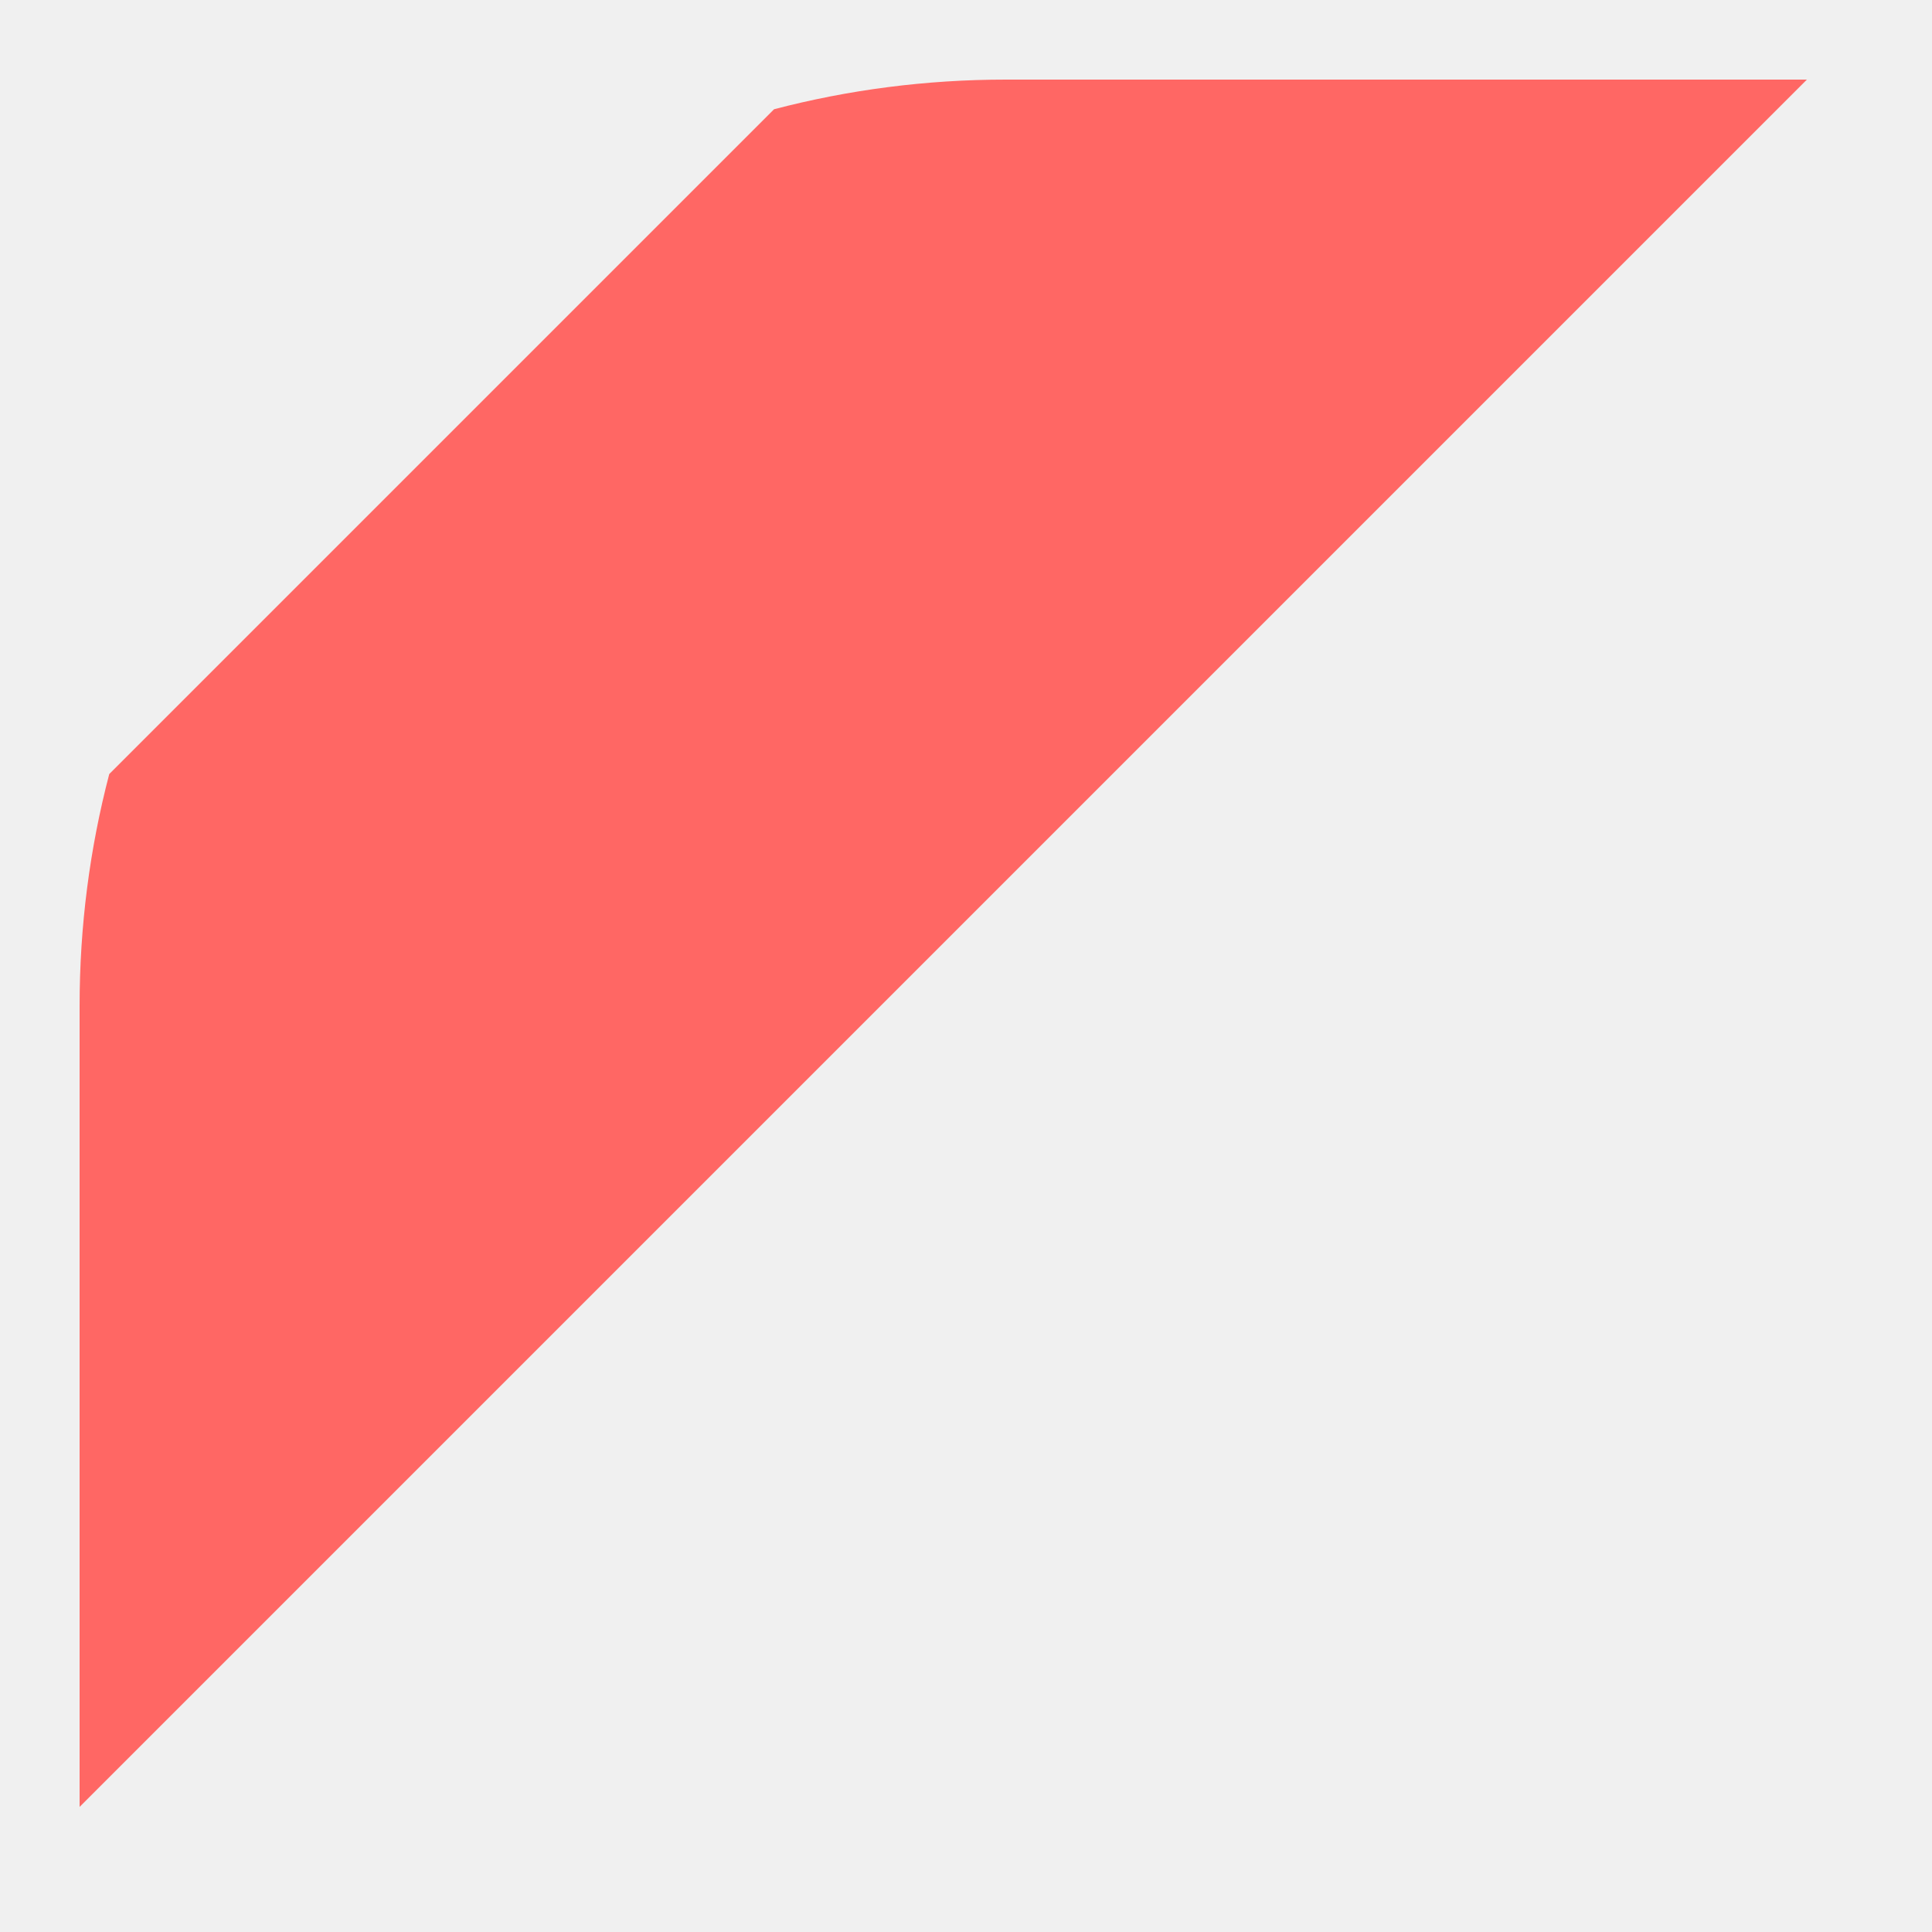
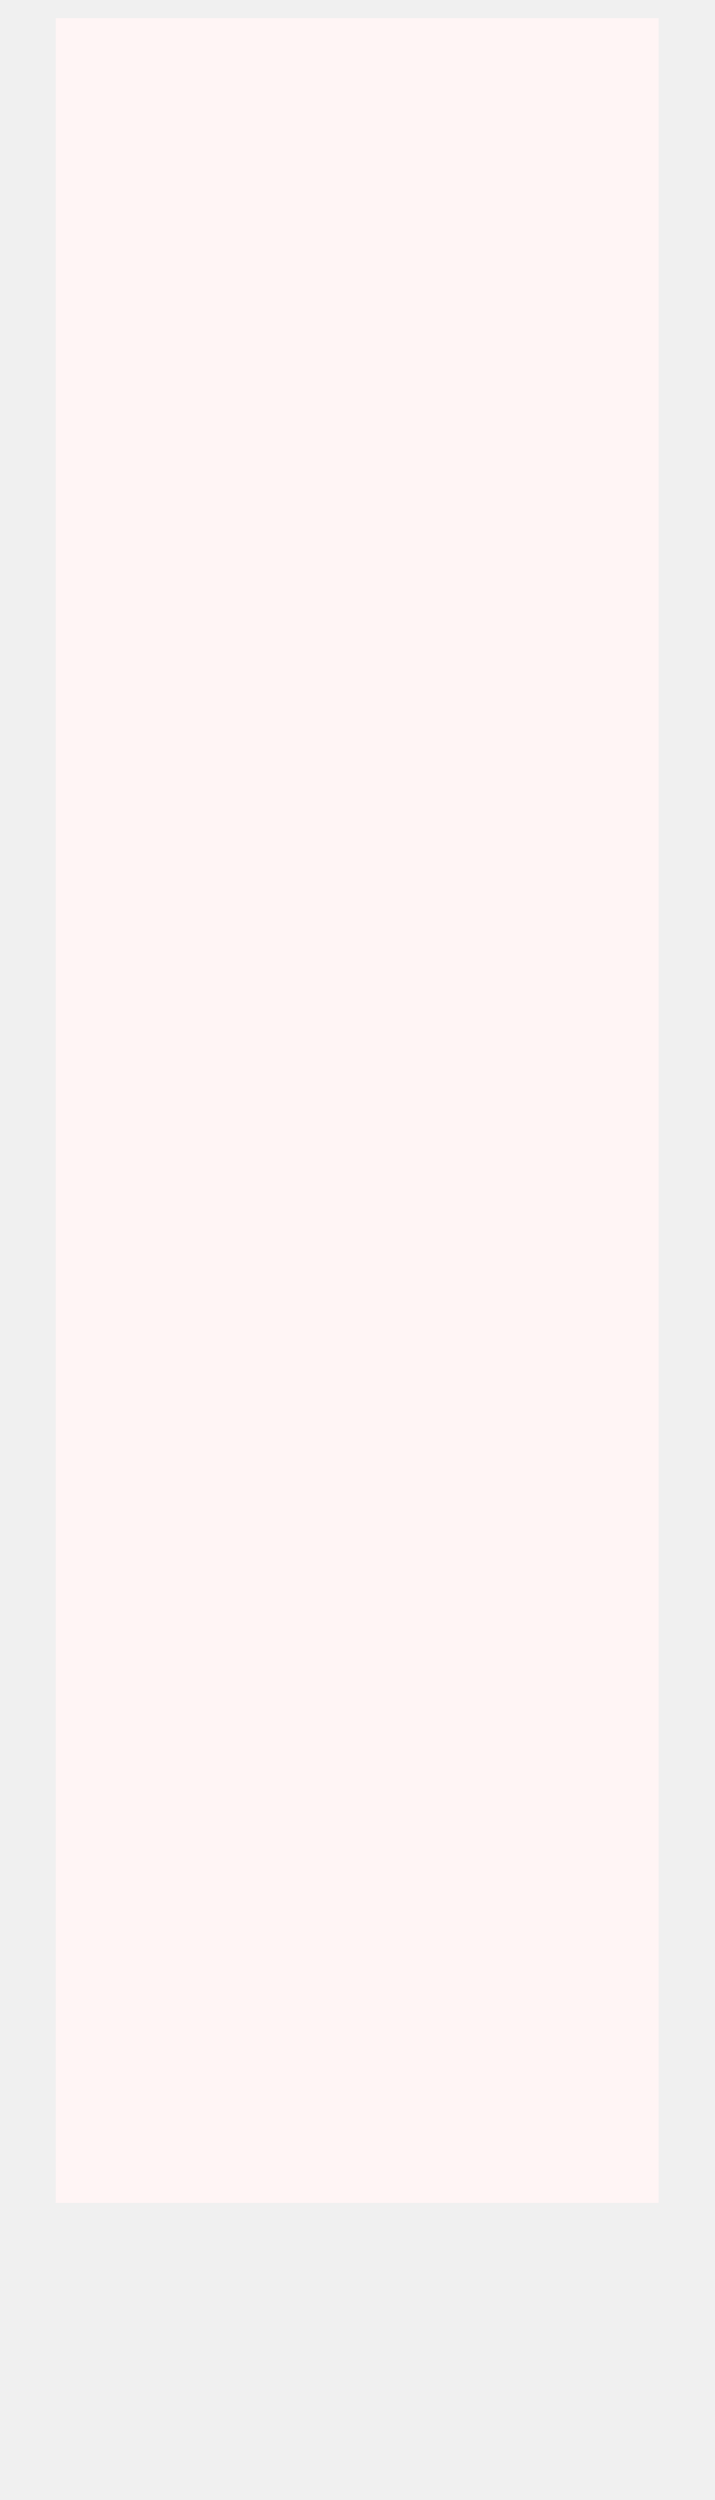
- <svg xmlns="http://www.w3.org/2000/svg" version="1.1" width="20px" height="20px">
+ <svg xmlns="http://www.w3.org/2000/svg" version="1.1" width="2px" height="7px">
  <defs>
    <pattern id="BGPattern" patternUnits="userSpaceOnUse" alignment="0 0" imageRepeat="None" />
-     <mask fill="white" id="Clip292">
-       <path d="M 0.824 18.705  L 18.705 0.824  L 10.412 0.824  C 9.585 0.824  8.78 0.93  8.013 1.131  L 1.131 8.013  C 0.93 8.78  0.824 9.585  0.824 10.412  L 0.824 18.705  Z " fill-rule="evenodd" />
+     <mask fill="white" id="Clip3260">
+       <path d="M 0.156 6.168  L 0.156 0.051  L 1.844 0.051  L 1.844 6.168  L 0.156 6.168  Z " fill-rule="evenodd" />
    </mask>
  </defs>
-   <g transform="matrix(1 0 0 1 -160 -1240 )">
-     <path d="M 0.824 18.705  L 18.705 0.824  L 10.412 0.824  C 9.585 0.824  8.78 0.93  8.013 1.131  L 1.131 8.013  C 0.93 8.78  0.824 9.585  0.824 10.412  L 0.824 18.705  Z " fill-rule="nonzero" fill="rgba(255, 103, 100, 1)" stroke="none" transform="matrix(1 0 0 1 160 1240 )" class="fill" />
-     <path d="M 0.824 18.705  L 18.705 0.824  L 10.412 0.824  C 9.585 0.824  8.78 0.93  8.013 1.131  L 1.131 8.013  C 0.93 8.78  0.824 9.585  0.824 10.412  L 0.824 18.705  Z " stroke-width="0" stroke-dasharray="0" stroke="rgba(255, 255, 255, 0)" fill="none" transform="matrix(1 0 0 1 160 1240 )" class="stroke" mask="url(#Clip292)" />
+   <g transform="matrix(1 0 0 1 -102 -1353 )">
+     <path d="M 0.156 6.168  L 0.156 0.051  L 1.844 0.051  L 1.844 6.168  L 0.156 6.168  Z " fill-rule="nonzero" fill="rgba(255, 245, 245, 1)" stroke="none" transform="matrix(1 0 0 1 102 1353 )" class="fill" />
+     <path d="M 0.156 6.168  L 0.156 0.051  L 1.844 0.051  L 1.844 6.168  L 0.156 6.168  Z " stroke-width="0" stroke-dasharray="0" stroke="rgba(255, 255, 255, 0)" fill="none" transform="matrix(1 0 0 1 102 1353 )" class="stroke" mask="url(#Clip3260)" />
  </g>
</svg>
